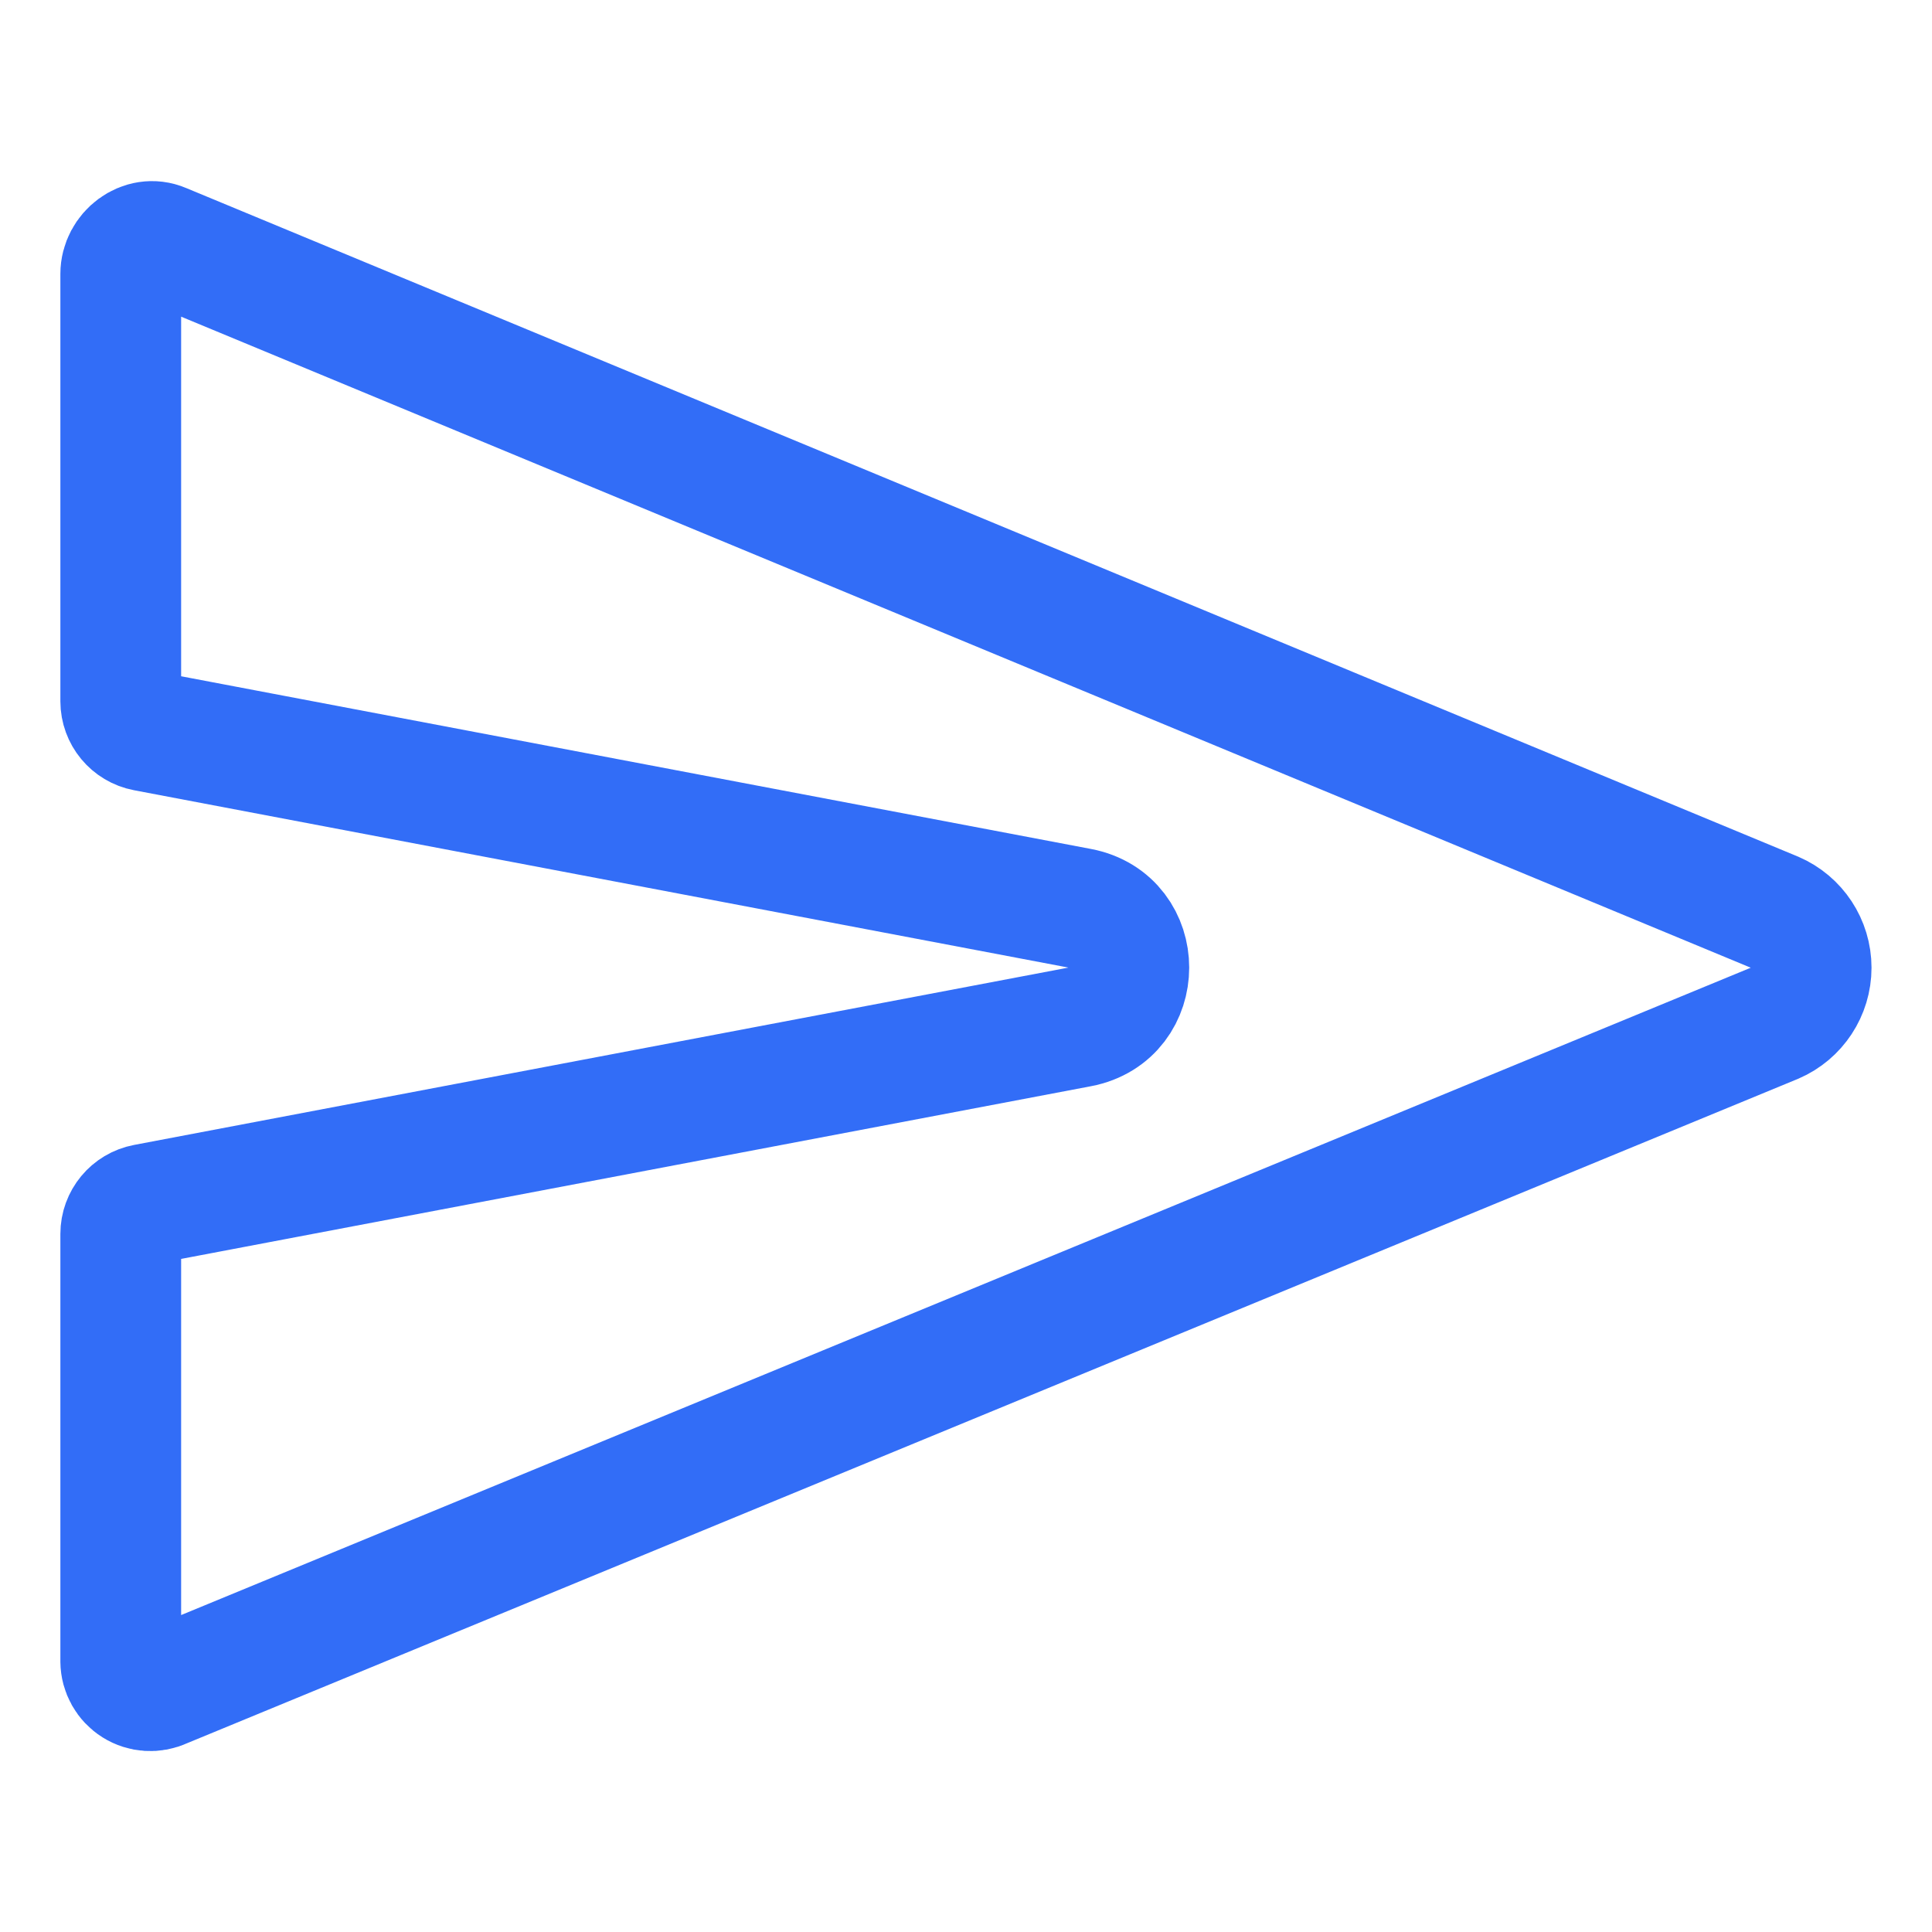
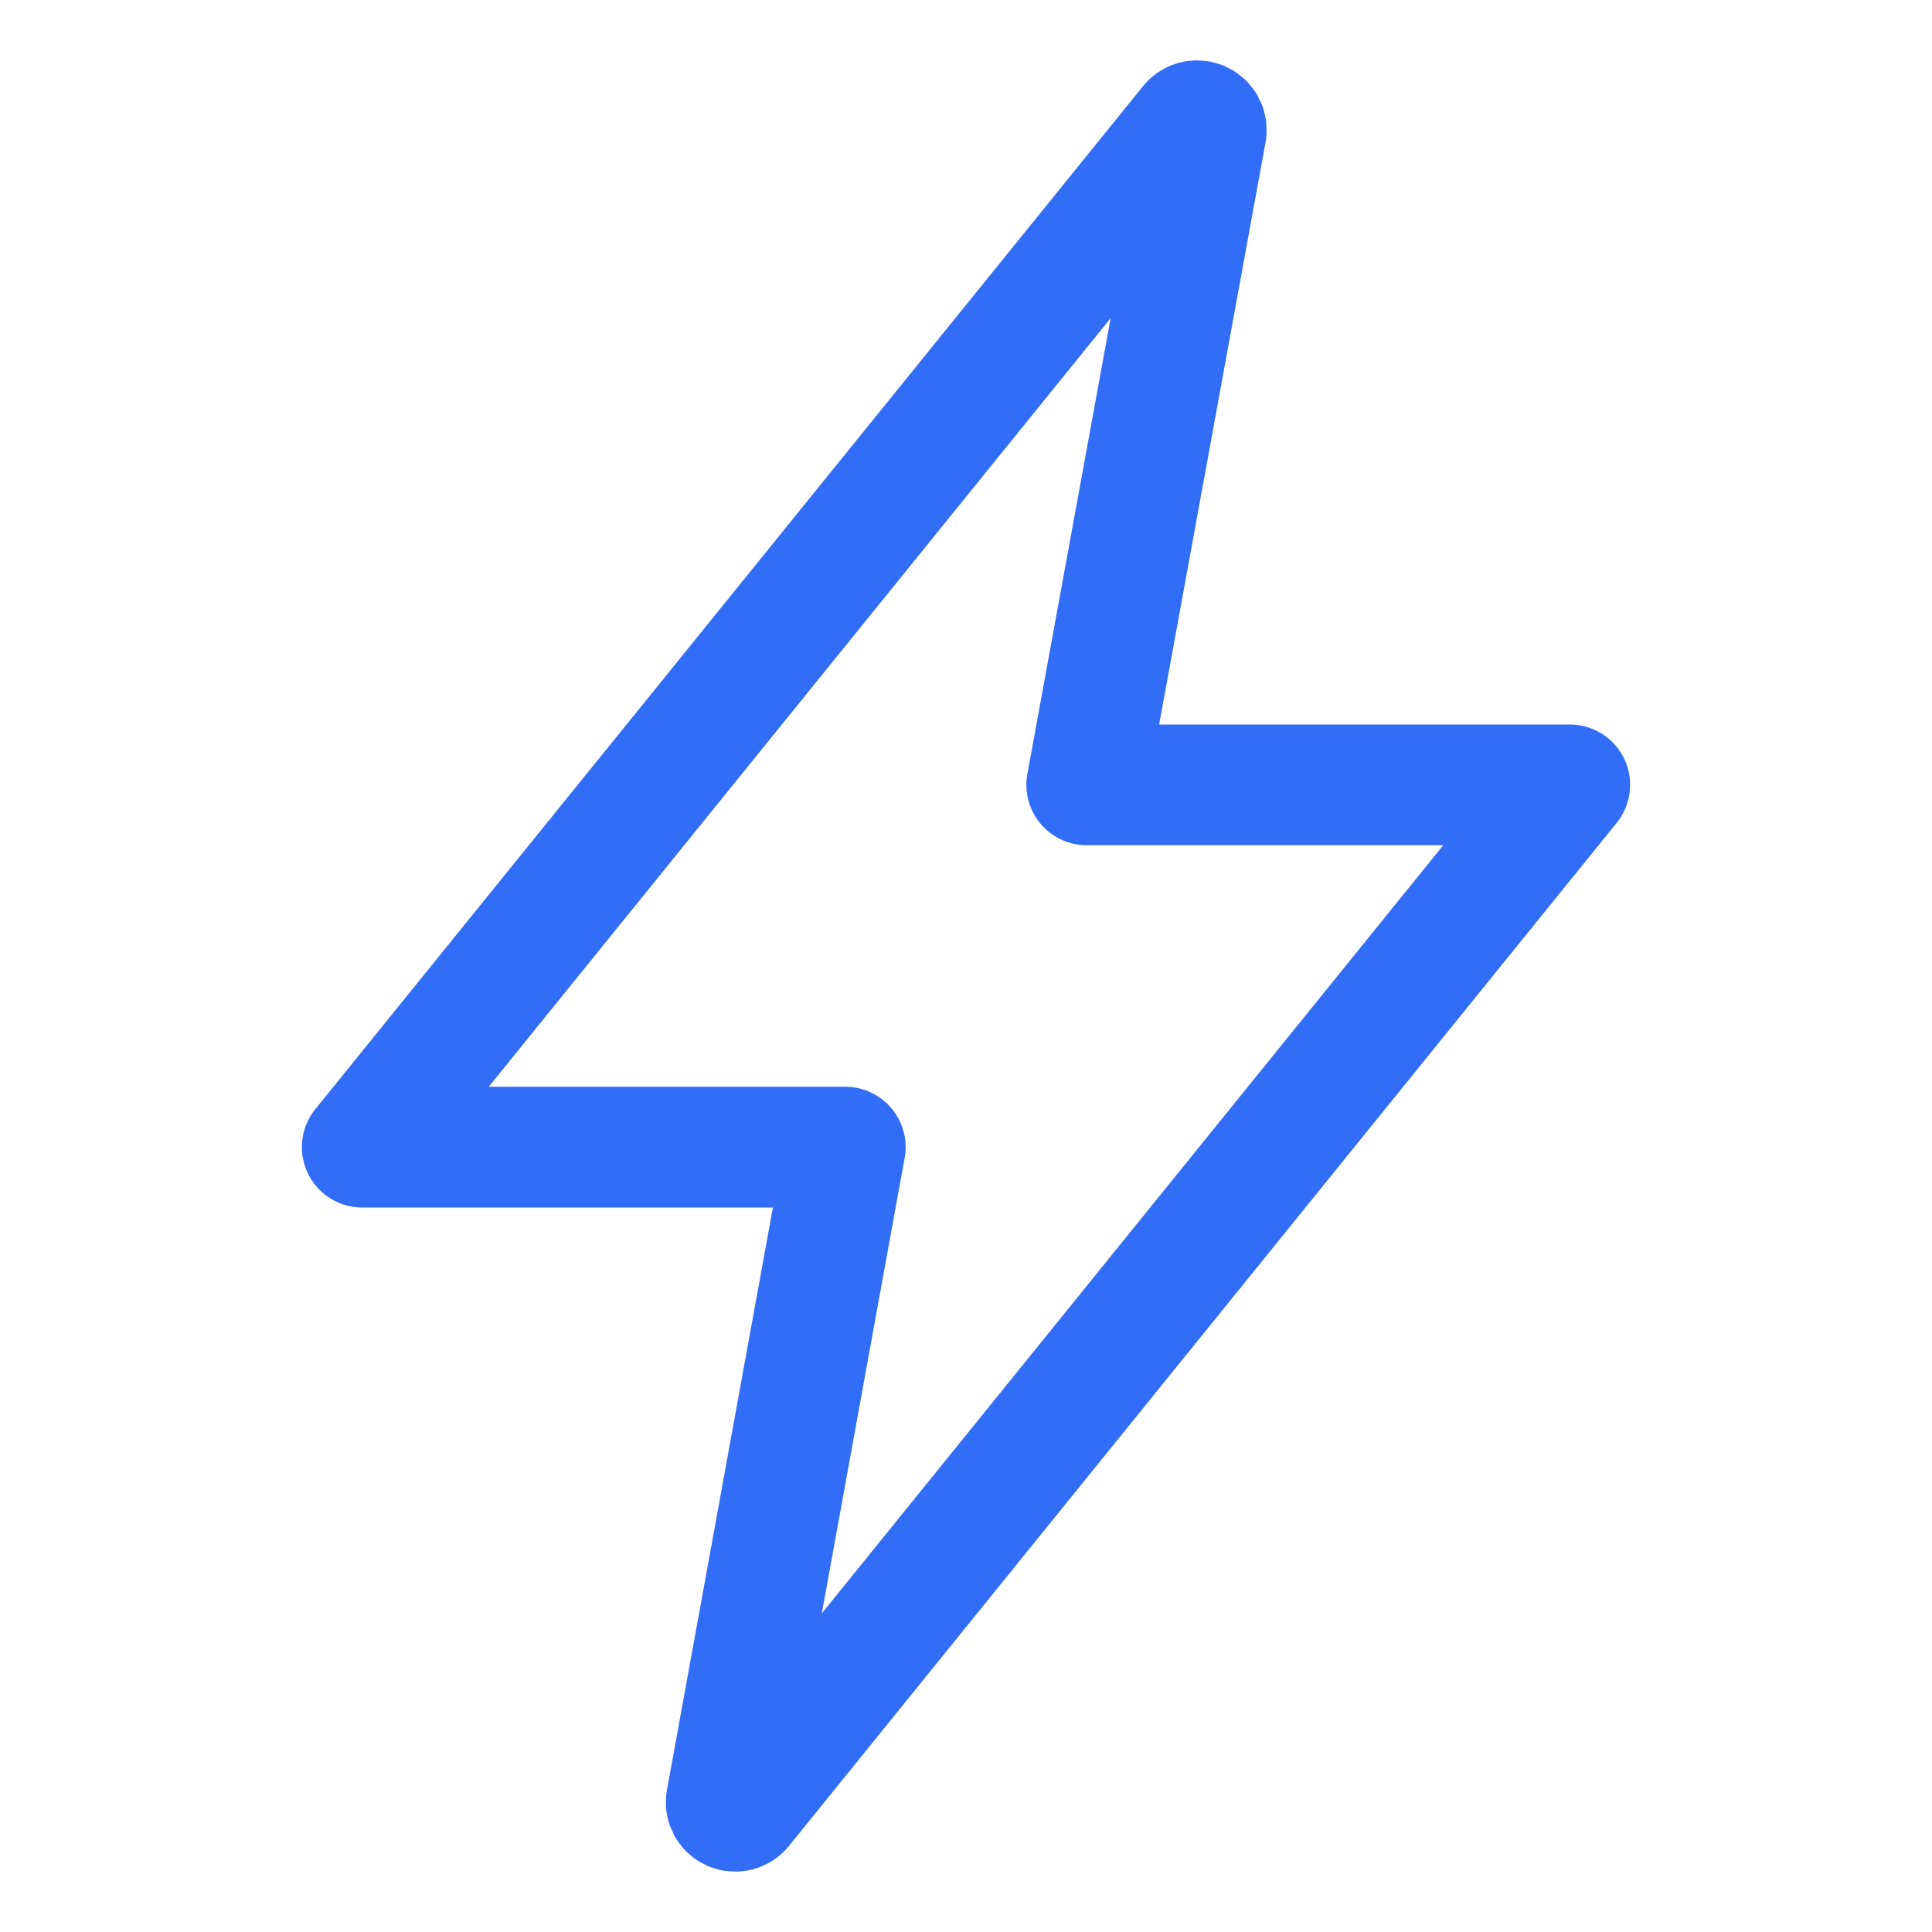
- <svg xmlns="http://www.w3.org/2000/svg" class="ionicon" viewBox="0 0 512 512">
-   <path d="M470.3 271.15L43.16 447.31a7.83 7.83 0 01-11.16-7V327a8 8 0 016.51-7.86l247.62-47c17.36-3.29 17.36-28.15 0-31.44l-247.63-47a8 8 0 01-6.5-7.85V72.59c0-5.74 5.88-10.26 11.16-8L470.3 241.76a16 16 0 010 29.39z" fill="none" stroke="#326DF7" stroke-linecap="round" stroke-linejoin="round" stroke-width="32" />
+ <svg xmlns="http://www.w3.org/2000/svg" class="ionicon" viewBox="0 0 512 512" width="24px" height="24px">
+   <path d="M315.27 33L96 304h128l-31.51 173.23a2.36 2.36 0 002.33 2.77h0a2.36 2.36 0 001.89-.95L416 208H288l31.66-173.25a2.45 2.45 0 00-2.44-2.75h0a2.42 2.42 0 00-1.95 1z" fill="none" stroke="#326DF7" stroke-linecap="round" stroke-linejoin="round" stroke-width="32" />
</svg>
